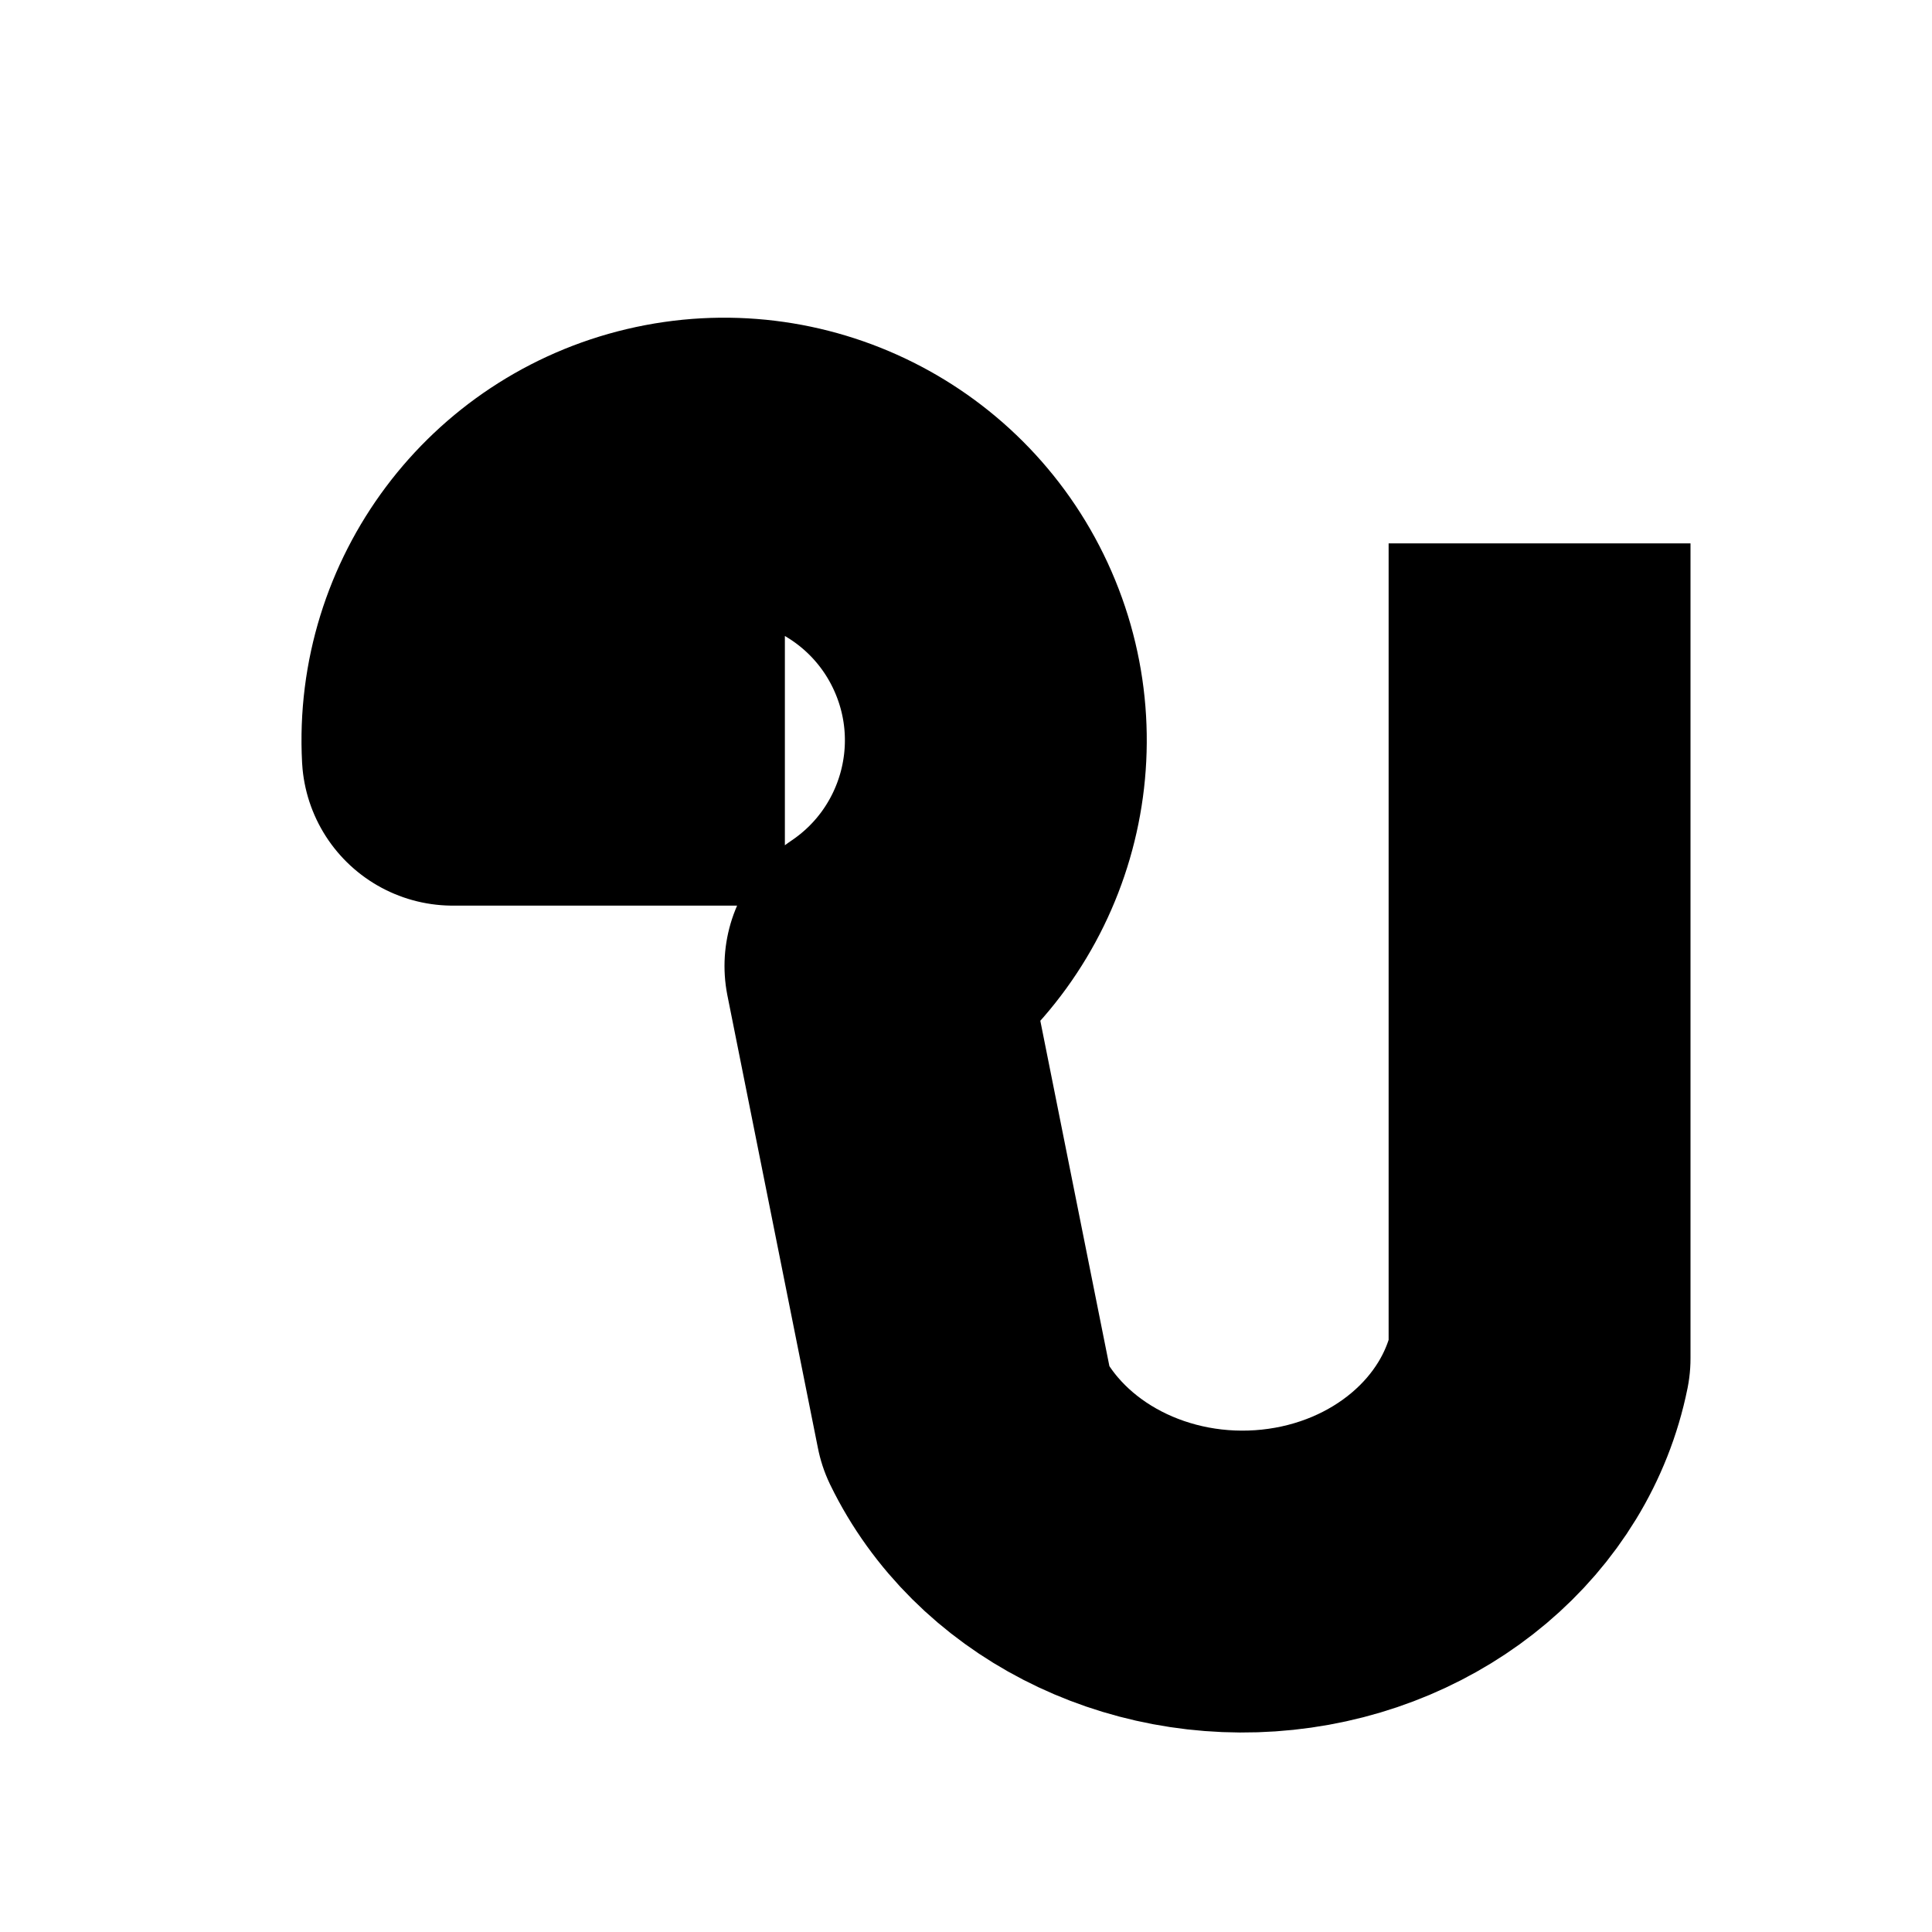
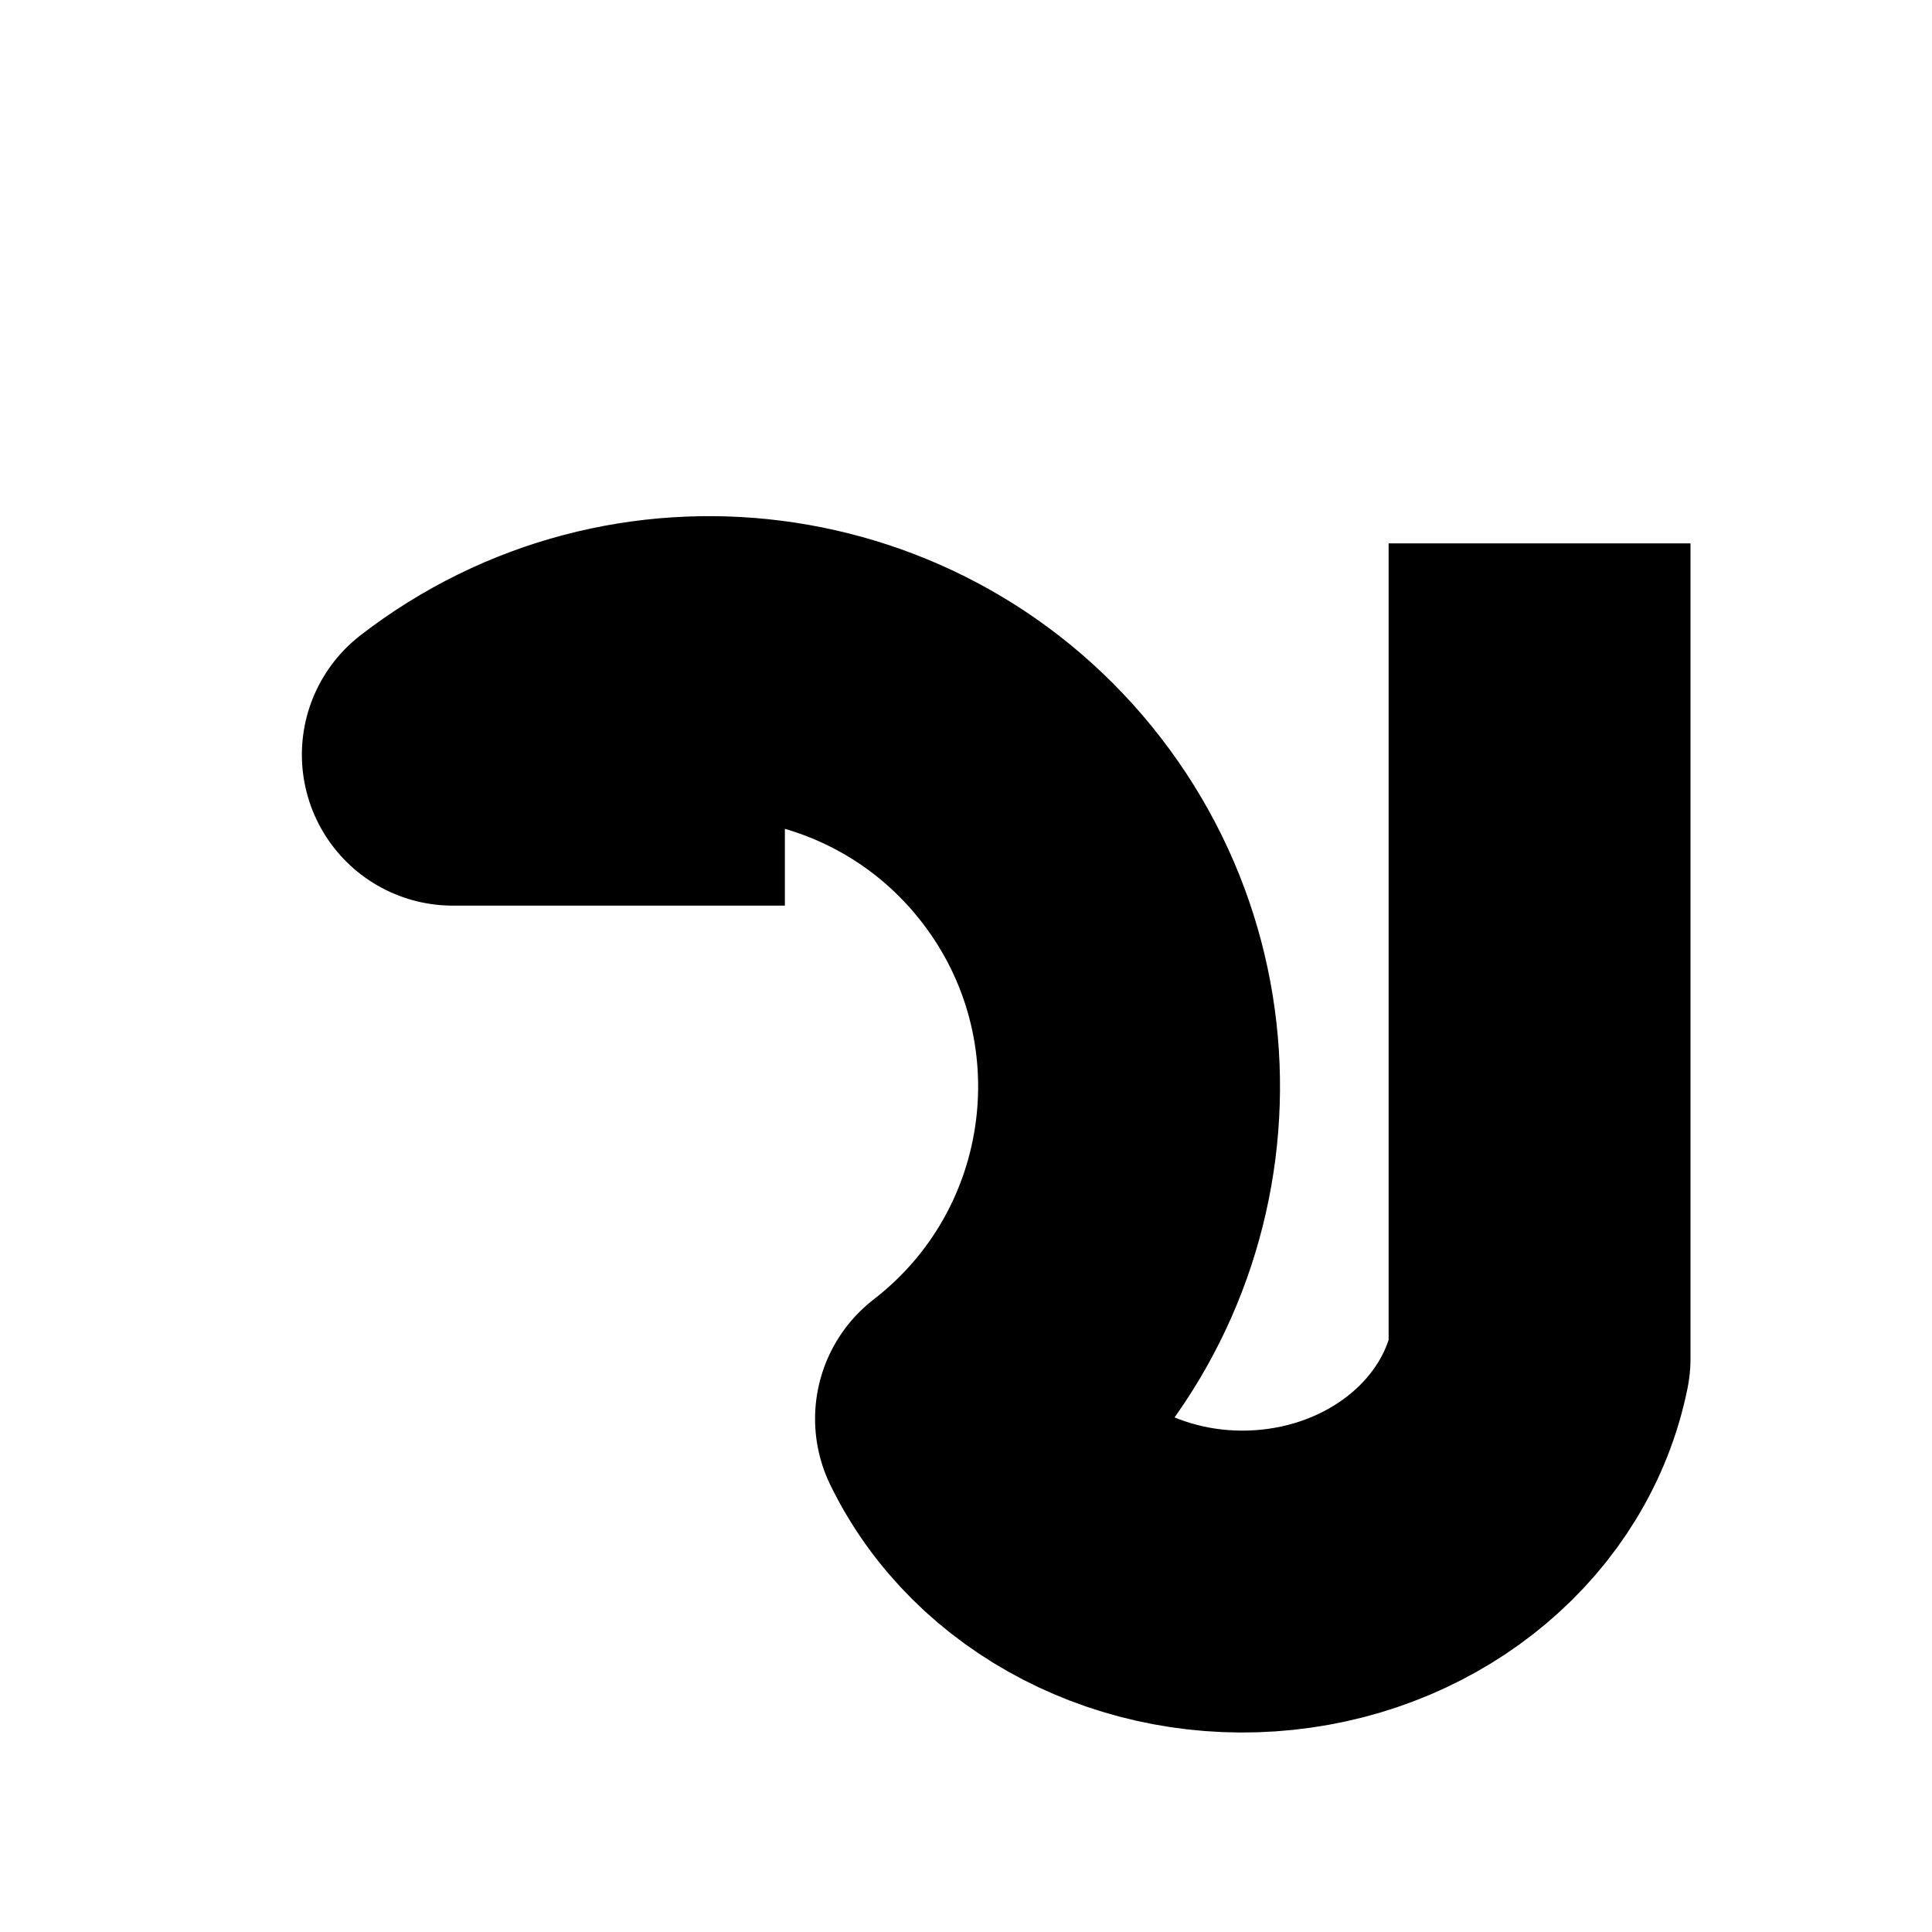
<svg xmlns="http://www.w3.org/2000/svg" viewBox="0 0 128 128" fill="none">
-   <path d="M 52 50 H 30 A 18 18 0 1 1 58 64 C 60 74 62 84 64 94 A 20 18 0 0 0 102 90 V 36" stroke="currentColor" stroke-width="20" stroke-linecap="butt" stroke-linejoin="round" />
+   <path d="M 52 50 H 30 A 18 18 0 0 1 64 94 A 20 18 0 0 0 102 90 V 36" stroke="currentColor" stroke-width="20" stroke-linecap="butt" stroke-linejoin="round" />
</svg>
